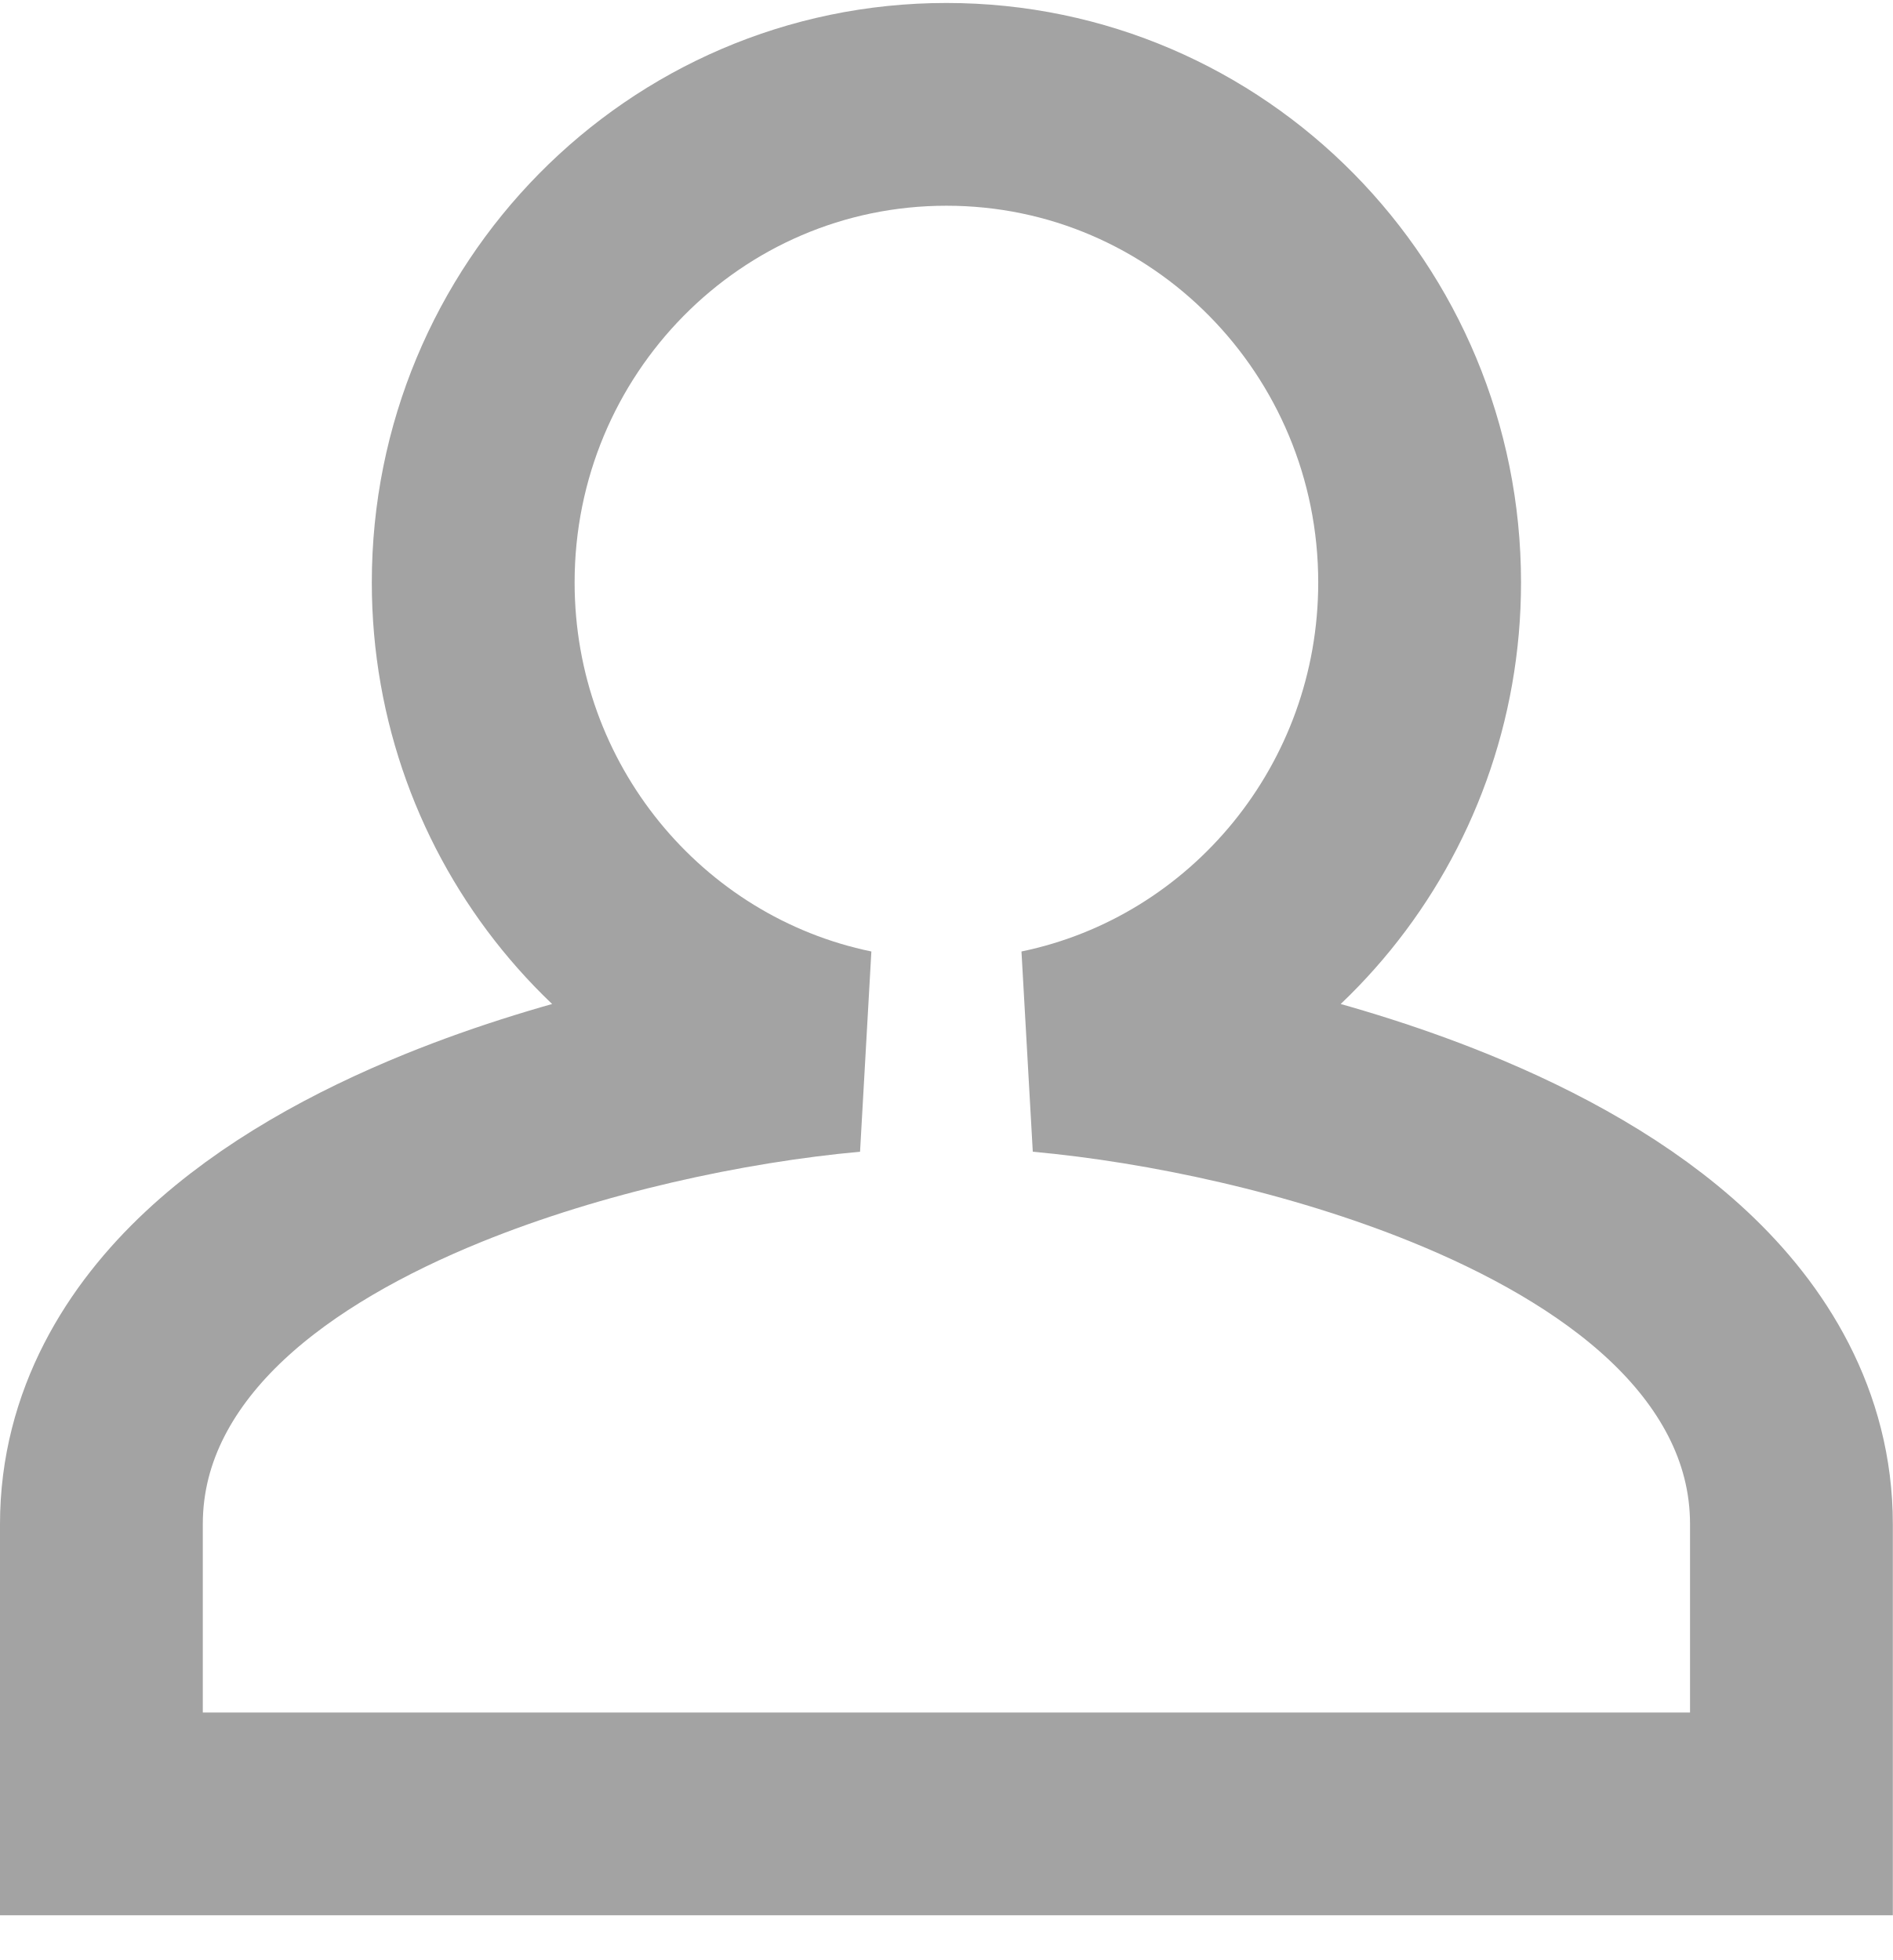
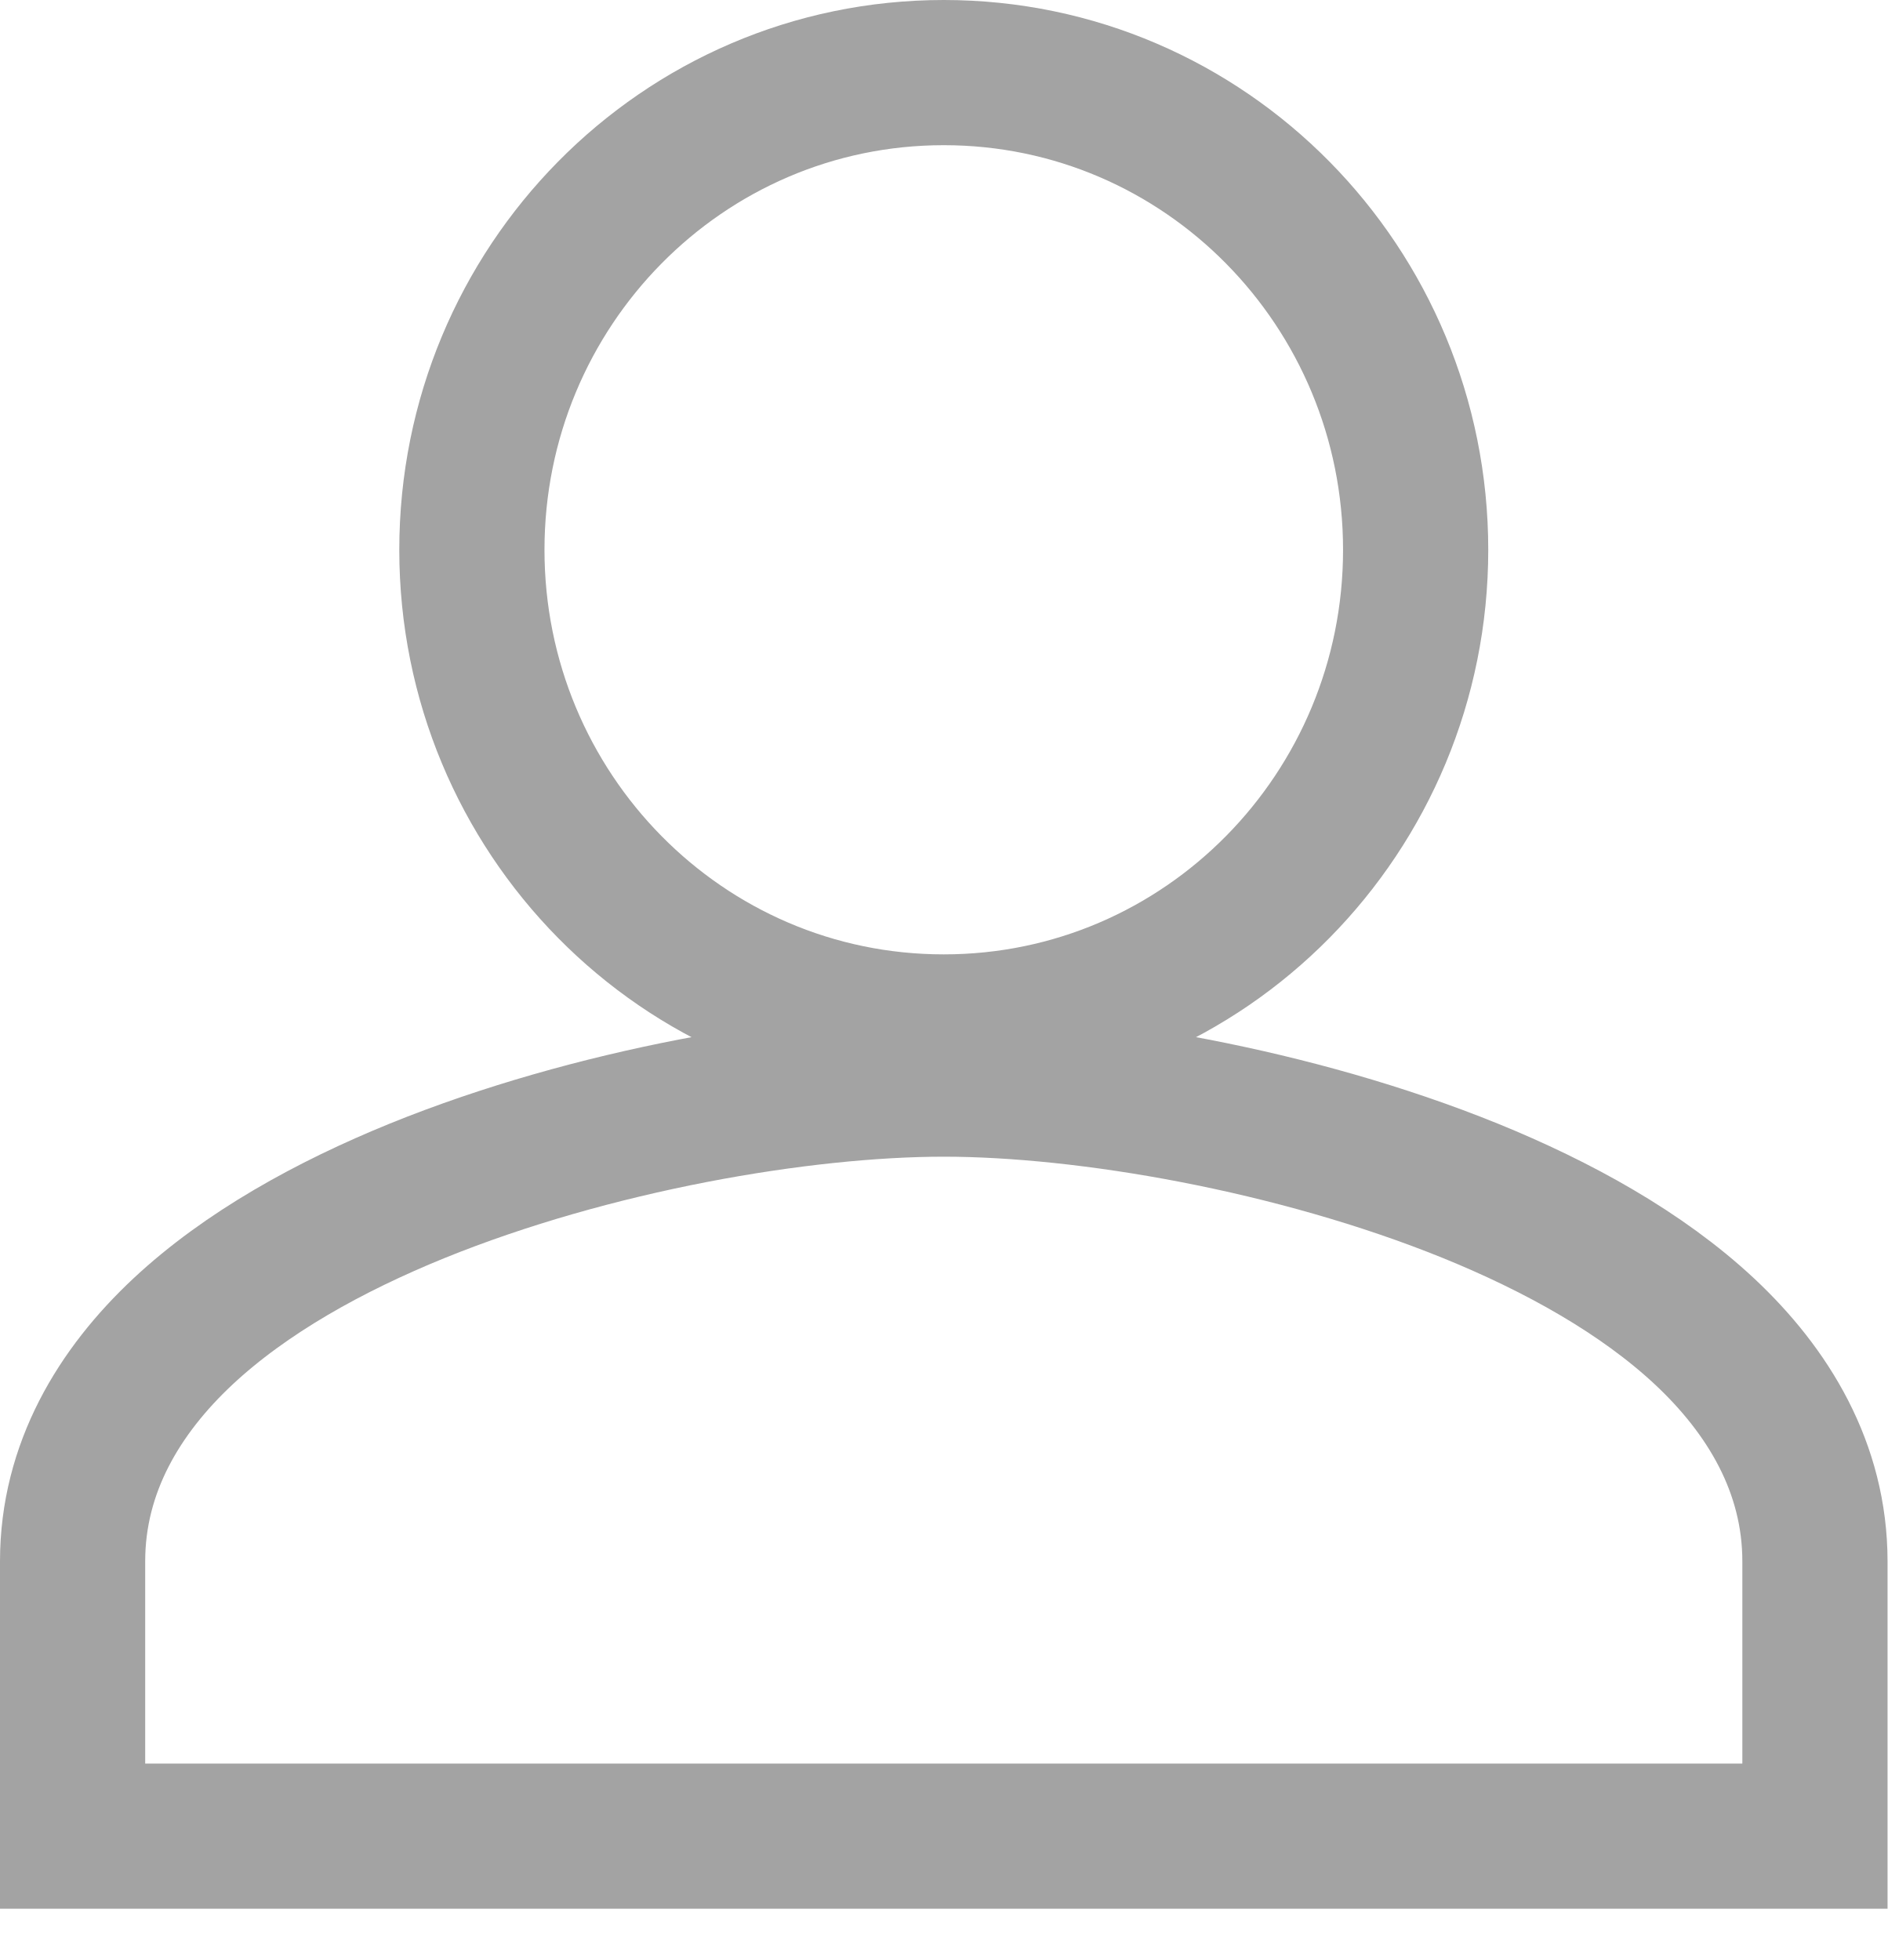
- <svg xmlns="http://www.w3.org/2000/svg" width="28" height="29" viewBox="0 0 28 29" fill="none">
-   <path d="M1.5 25.338V26.838H3H25H26.5V25.338V22.552C26.5 21.082 25.762 19.9 24.822 19.021C23.894 18.153 22.679 17.488 21.441 16.985C19.497 16.196 17.265 15.716 15.414 15.547C18.615 14.885 21 12.021 21 8.618C21 4.729 17.886 1.544 14 1.544C10.114 1.544 7 4.729 7 8.618C7 12.021 9.385 14.885 12.586 15.547C10.735 15.716 8.503 16.196 6.559 16.985C5.321 17.488 4.106 18.153 3.178 19.021C2.238 19.9 1.5 21.082 1.5 22.552V25.338Z" stroke="#A3A3A3" stroke-width="3" />
+ <svg xmlns="http://www.w3.org/2000/svg" width="26" height="27" viewBox="0 0 26 27" fill="none">
+   <path d="M1 24.294V25.294H2H24H25V24.294V21.508C25 20.219 24.355 19.161 23.481 18.343C22.613 17.532 21.46 16.895 20.253 16.404C17.84 15.425 14.962 14.934 13 14.934C11.038 14.934 8.16 15.425 5.747 16.404C4.54 16.895 3.387 17.532 2.519 18.343C1.645 19.161 1 20.219 1 21.508V24.294ZM13 14.147C16.604 14.147 19.5 11.193 19.5 7.574C19.5 3.954 16.604 1 13 1C9.396 1 6.5 3.954 6.5 7.574C6.5 11.193 9.396 14.147 13 14.147Z" stroke="#A3A3A3" stroke-width="2" />
</svg>
